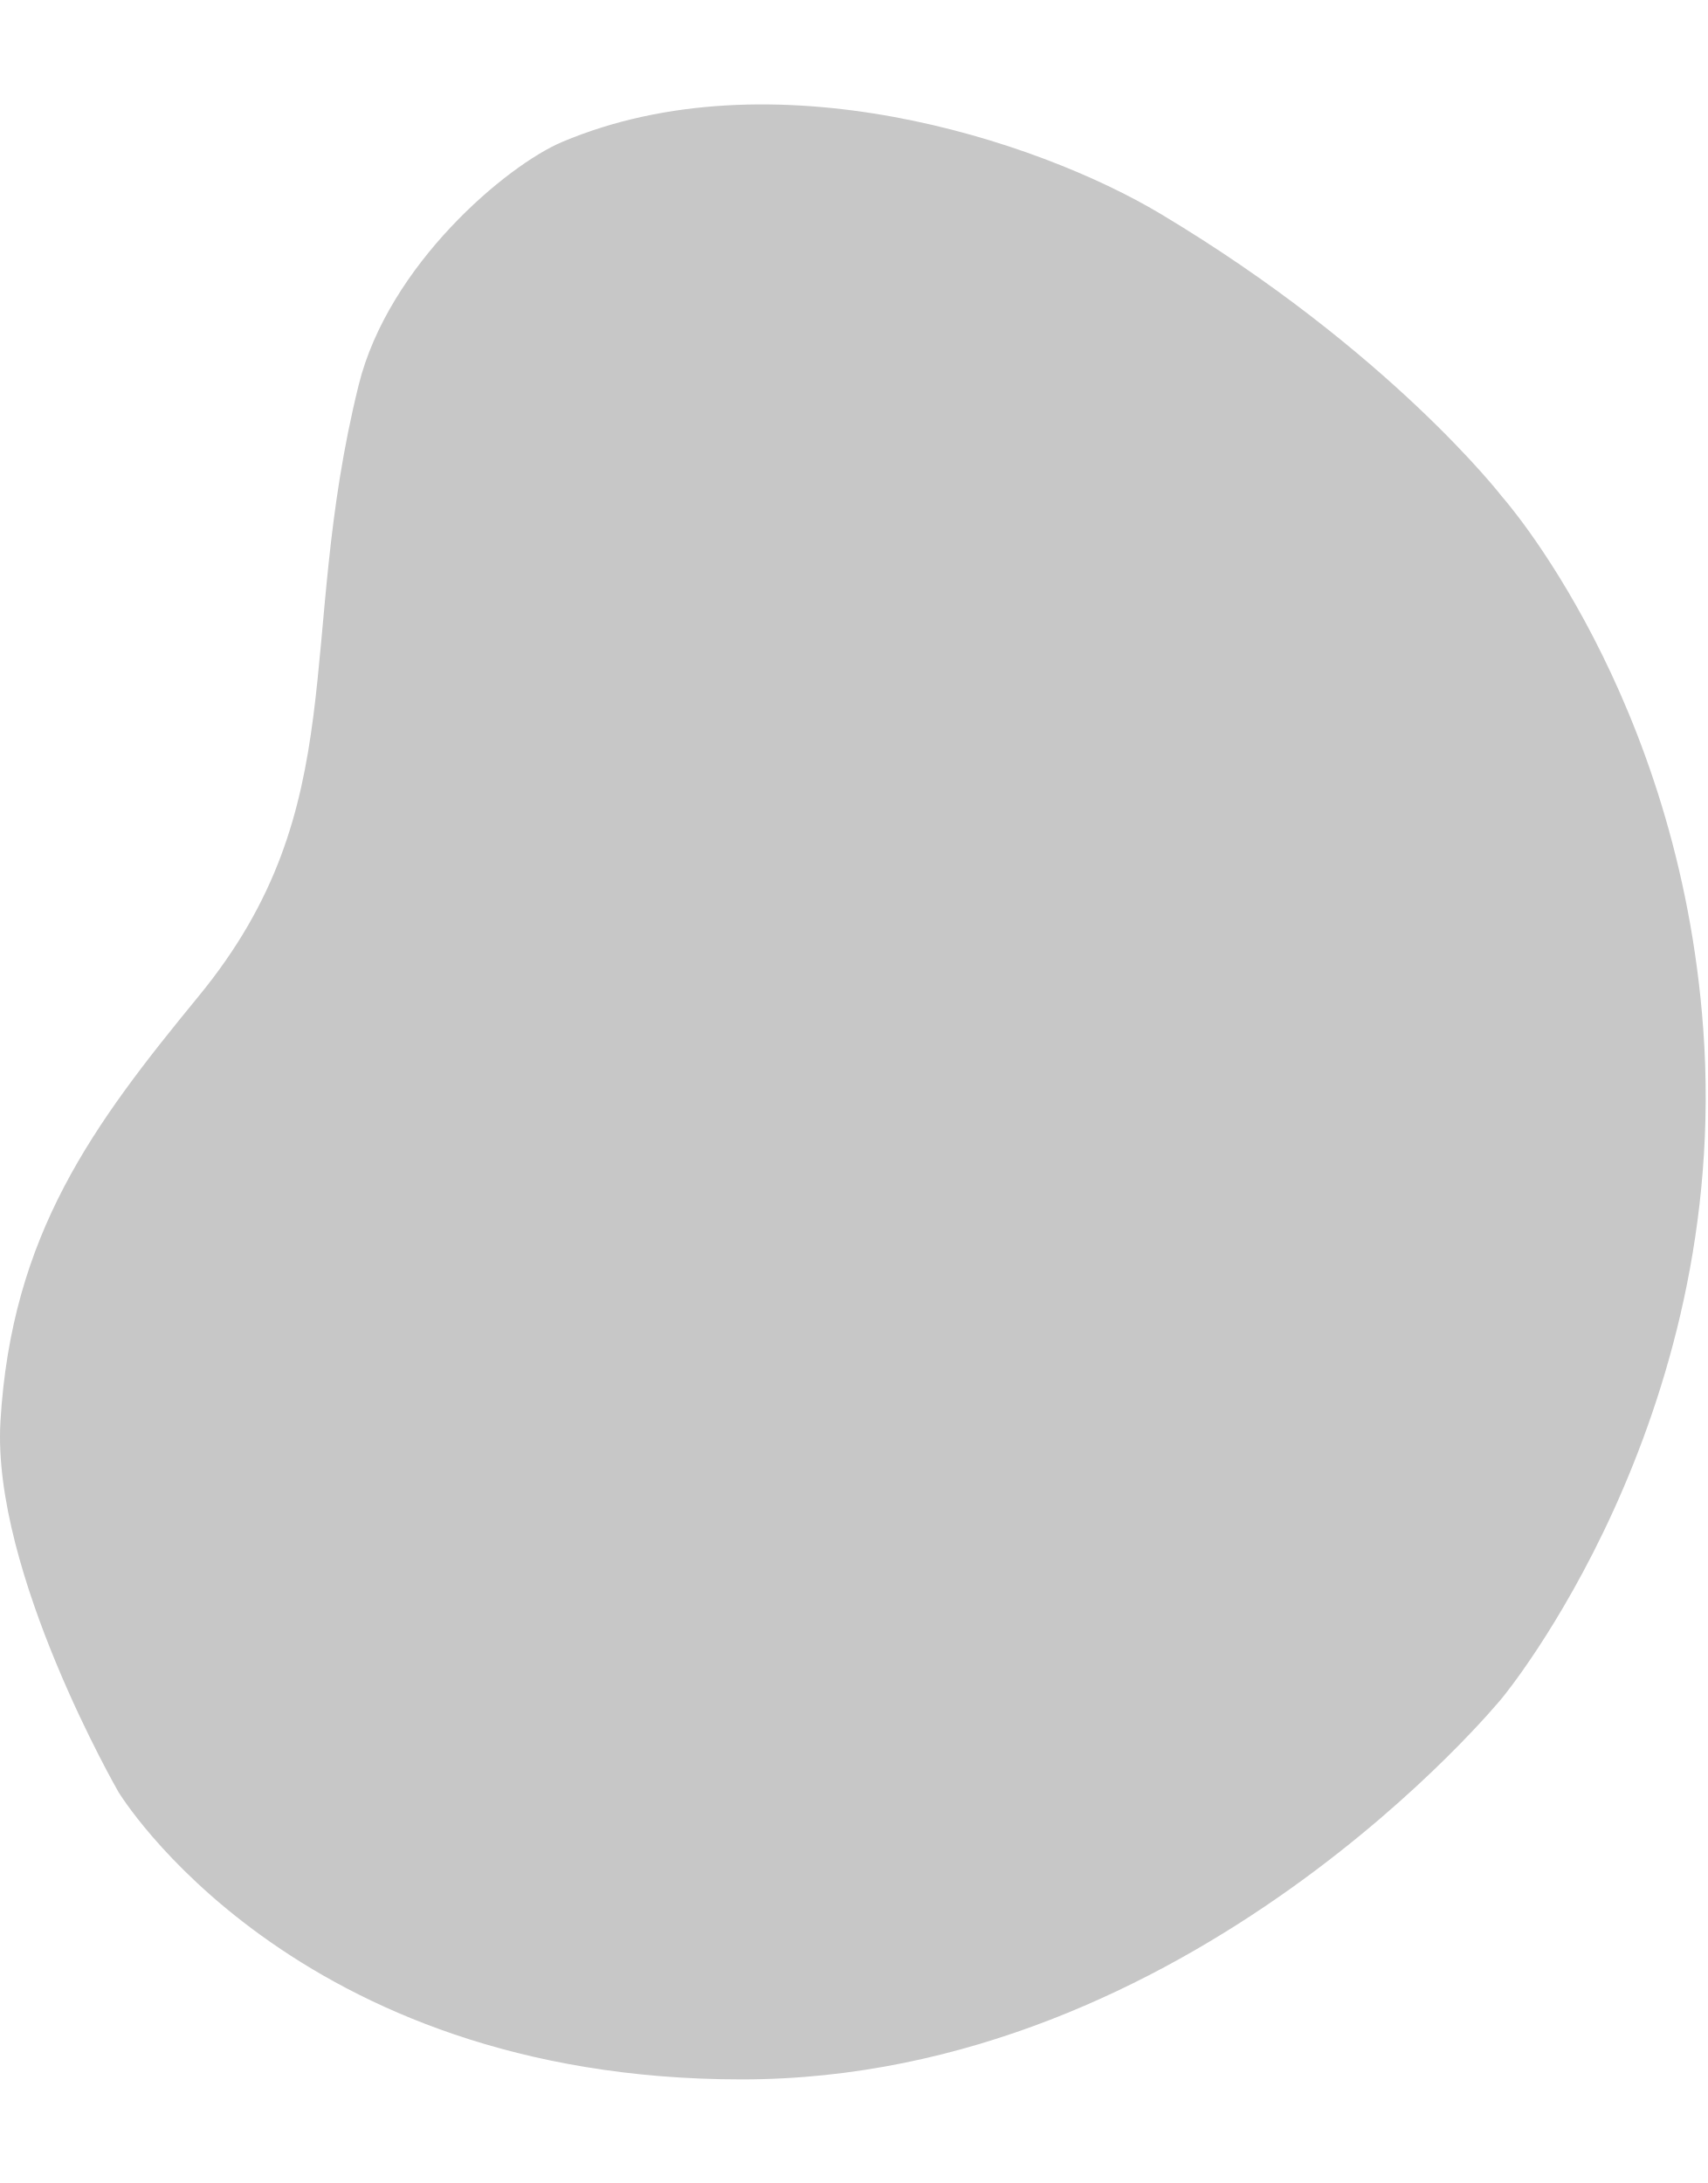
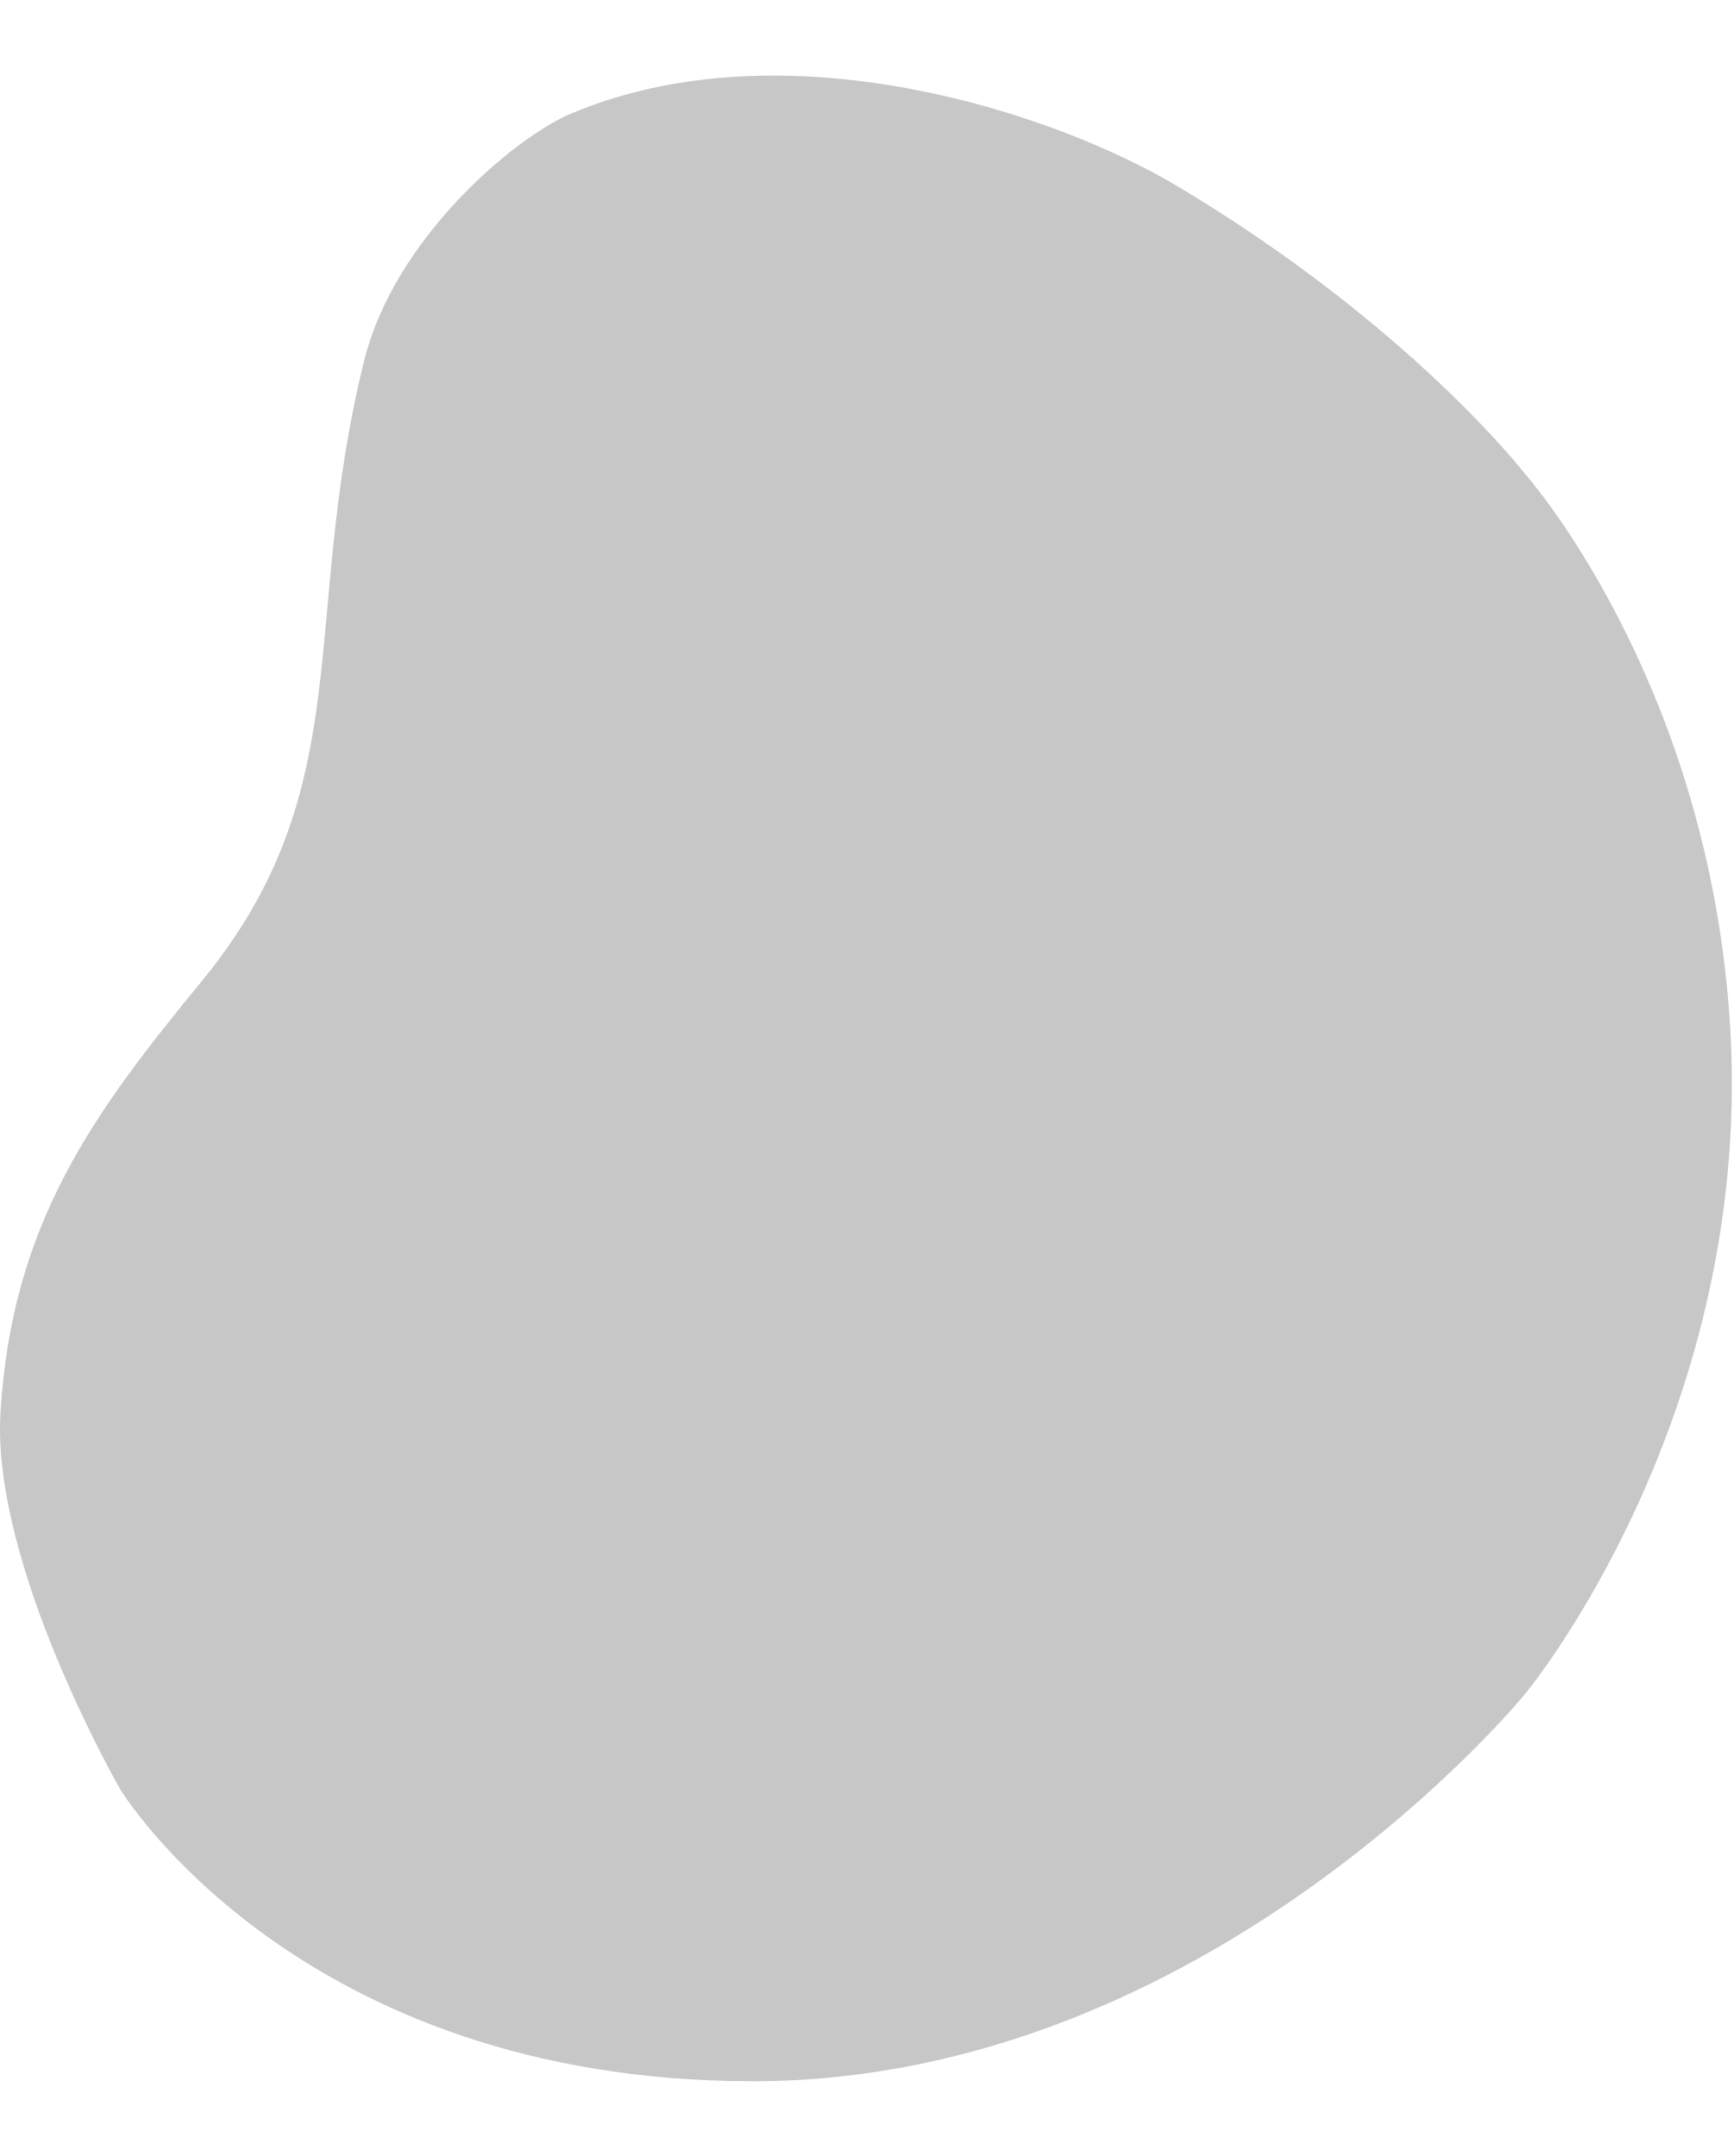
- <svg xmlns="http://www.w3.org/2000/svg" width="485" height="620" viewBox="0 0 856 991" fill="none">
+ <svg xmlns="http://www.w3.org/2000/svg" width="555" height="690" viewBox="0 0 856 991" fill="none">
  <path d="M179.771 141.429C147.781 270.799 177.969 352.153 99.665 447.612C46.957 511.866 5.746 566.76 0.222 660.97C-4.198 736.338 59.387 846.642 59.387 846.642C59.387 846.642 146.4 990.706 371.752 990.706C597.103 990.706 752.95 799.514 752.95 799.514C752.95 799.514 868.061 660.97 853.774 464.237C841.62 296.876 752.95 197.371 752.95 197.371C752.95 197.371 696.599 124.249 581.687 55.532C519.311 18.23 386.72 -24.802 281.753 19.532C254.13 31.199 194.716 80.994 179.771 141.429Z" fill="#C7C7C7" />
</svg>
